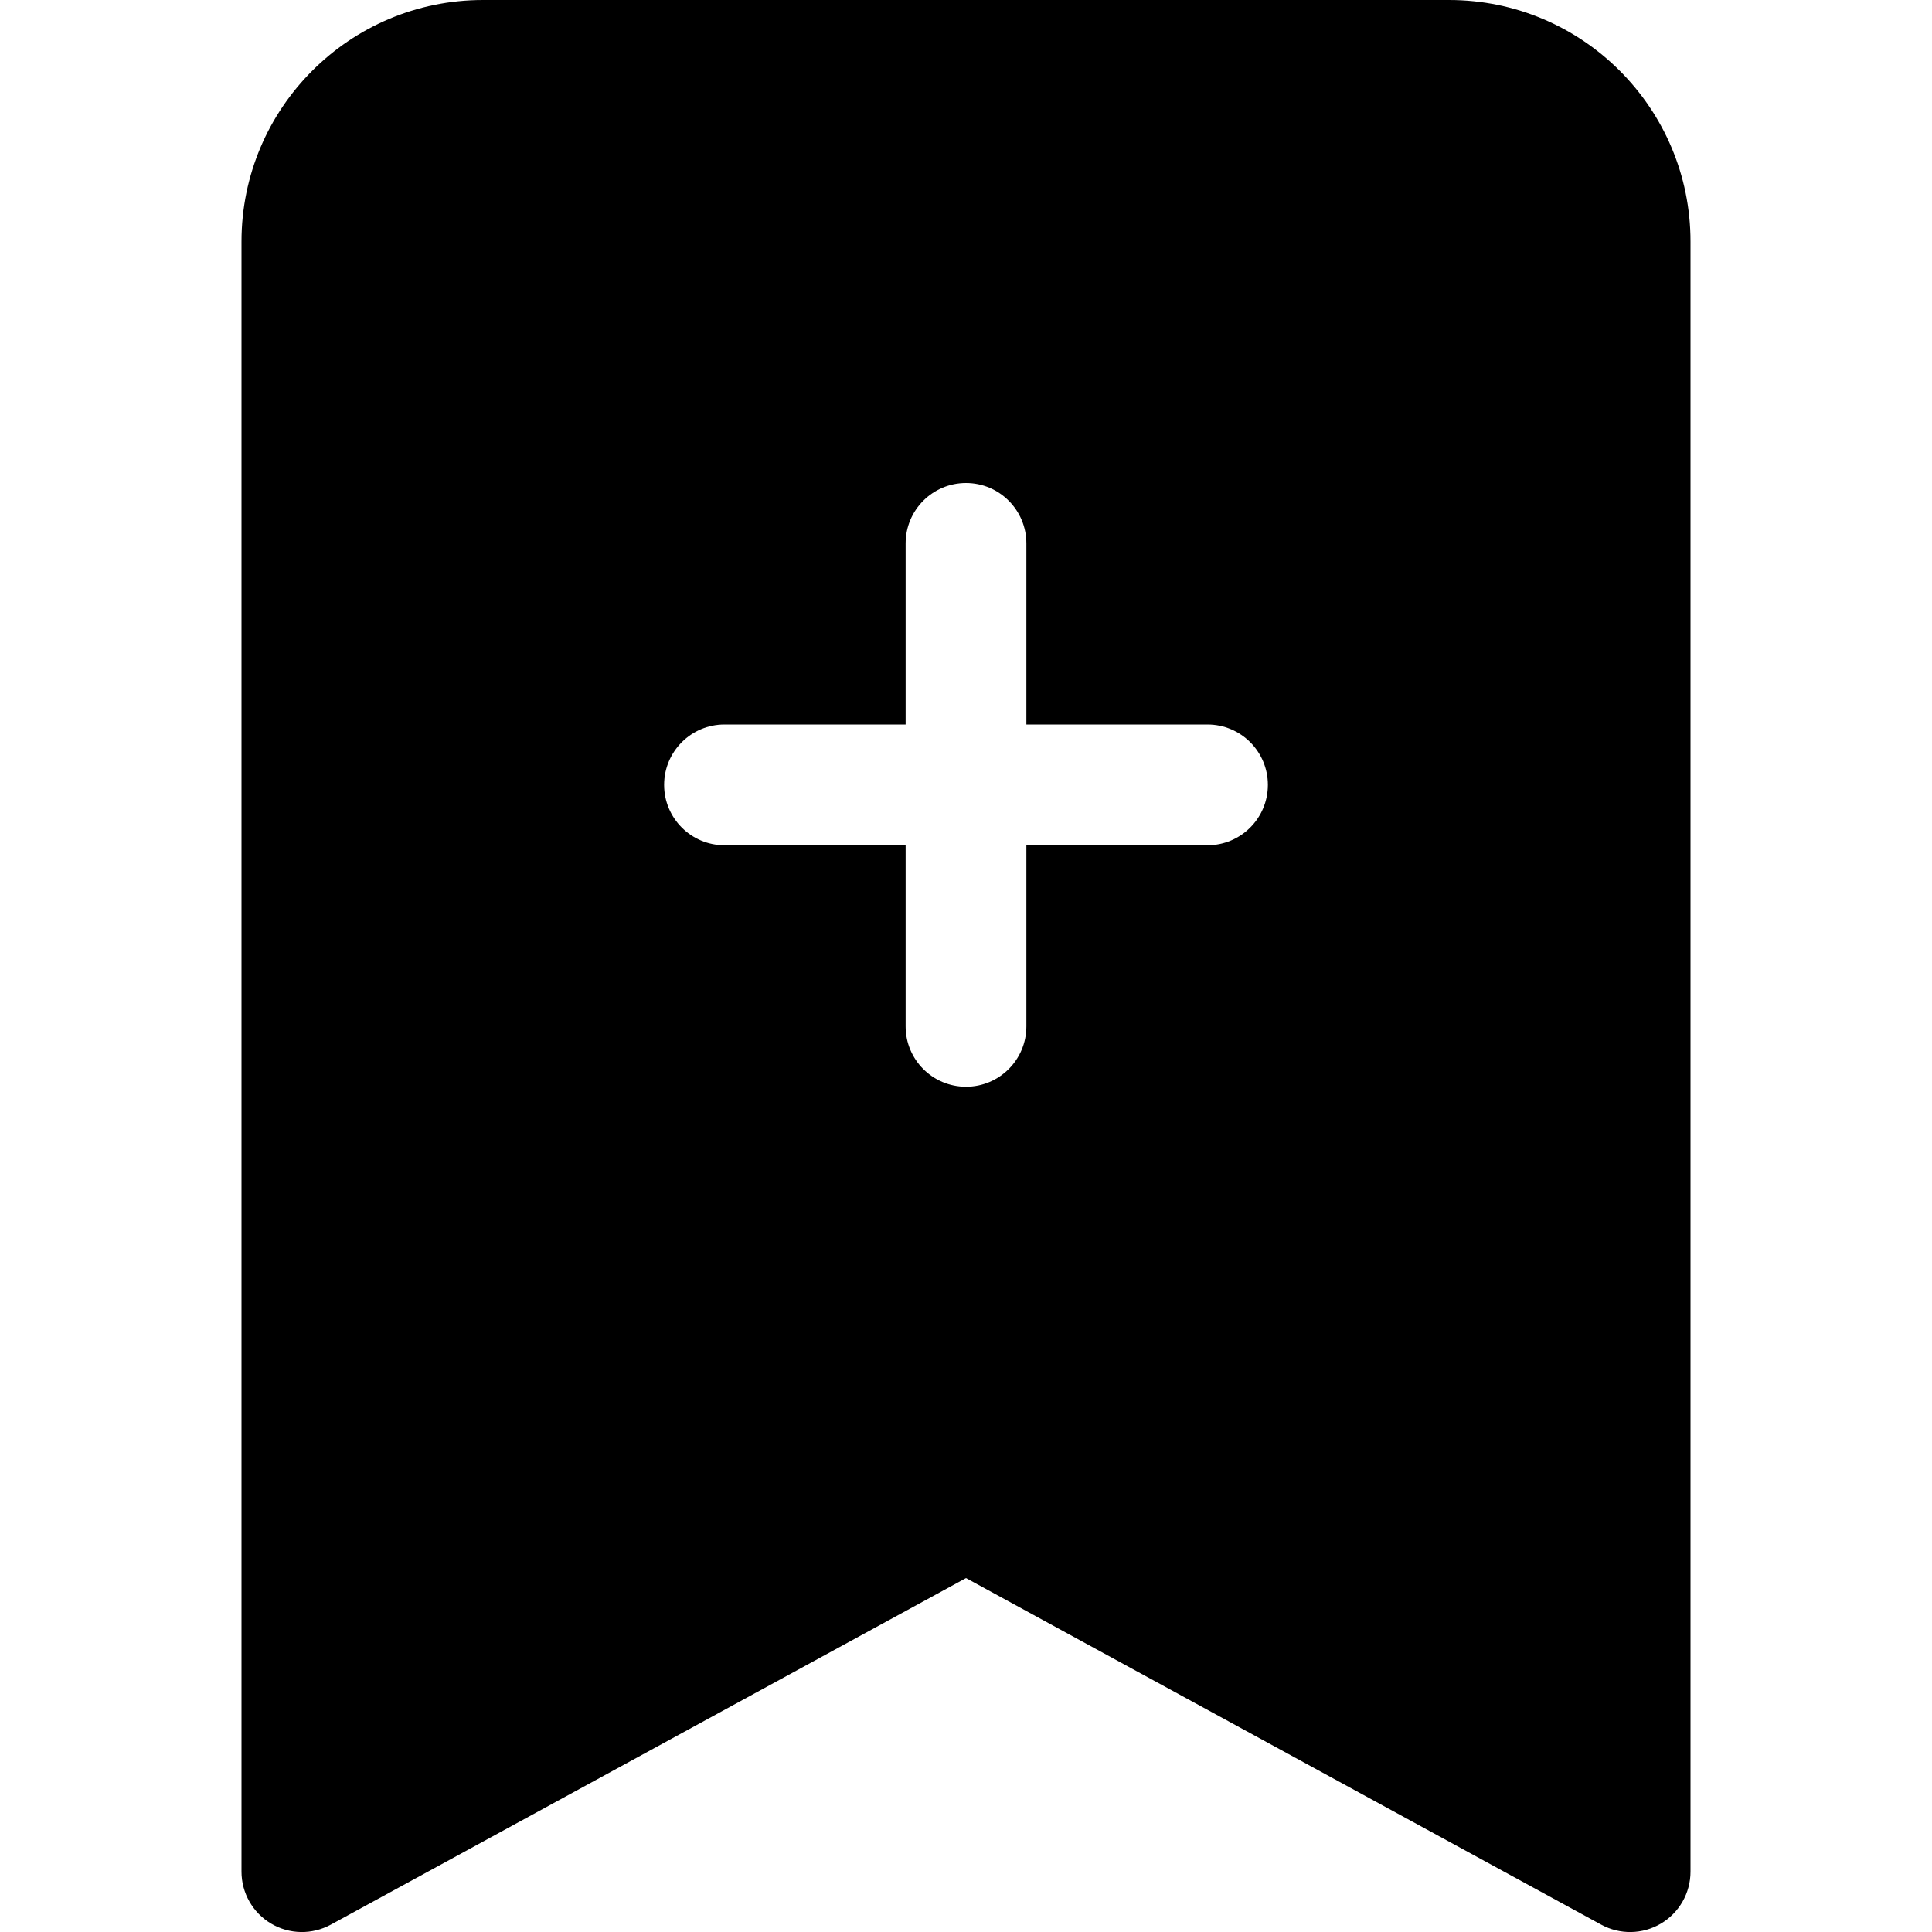
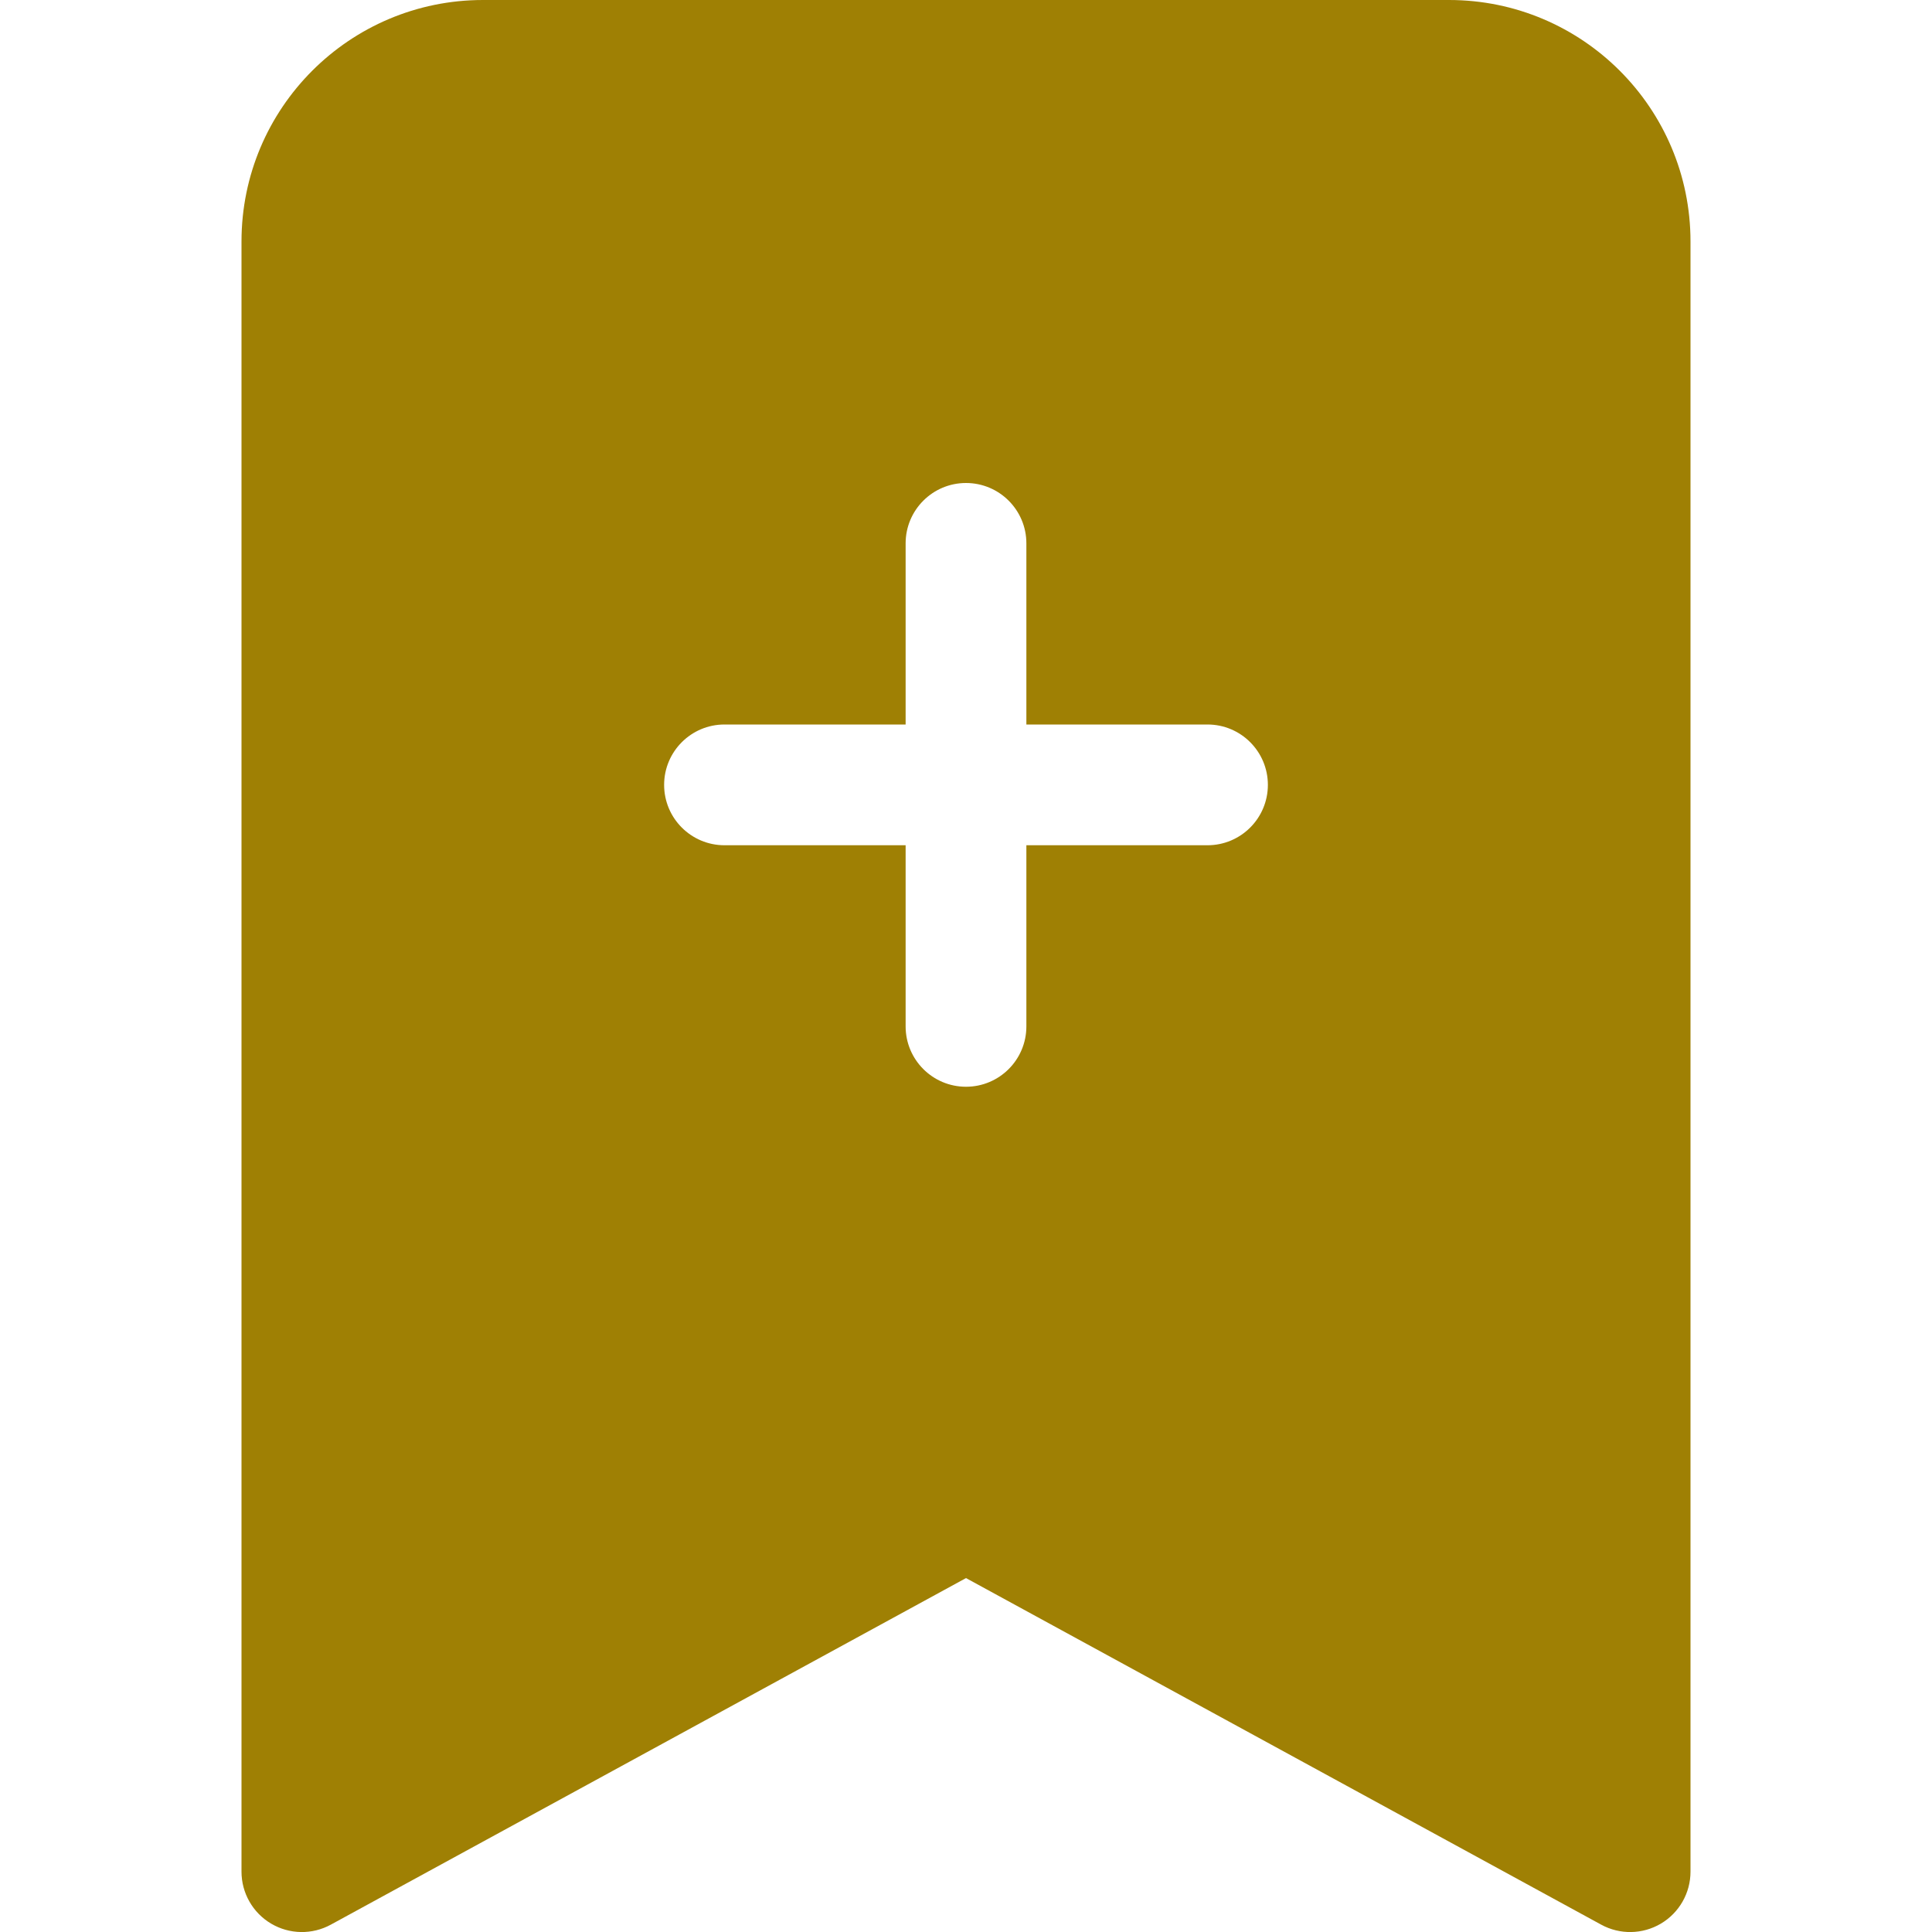
- <svg xmlns="http://www.w3.org/2000/svg" width="16" height="16" fill="currentColor" class="bi bi-bookmark-plus-fill" viewBox="0 0 16 16">
+ <svg xmlns="http://www.w3.org/2000/svg" width="16" height="16" fill="#9f8004" class="bi bi-bookmark-plus-fill" viewBox="0 0 16 16">
  <path fill-rule="evenodd" d="M2 15.5V2a2 2 0 0 1 2-2h8a2 2 0 0 1 2 2v13.5a.5.5 0 0 1-.74.439L8 13.069l-5.26 2.87A.5.5 0 0 1 2 15.5m6.5-11a.5.5 0 0 0-1 0V6H6a.5.5 0 0 0 0 1h1.5v1.5a.5.5 0 0 0 1 0V7H10a.5.5 0 0 0 0-1H8.5z" />
</svg>
